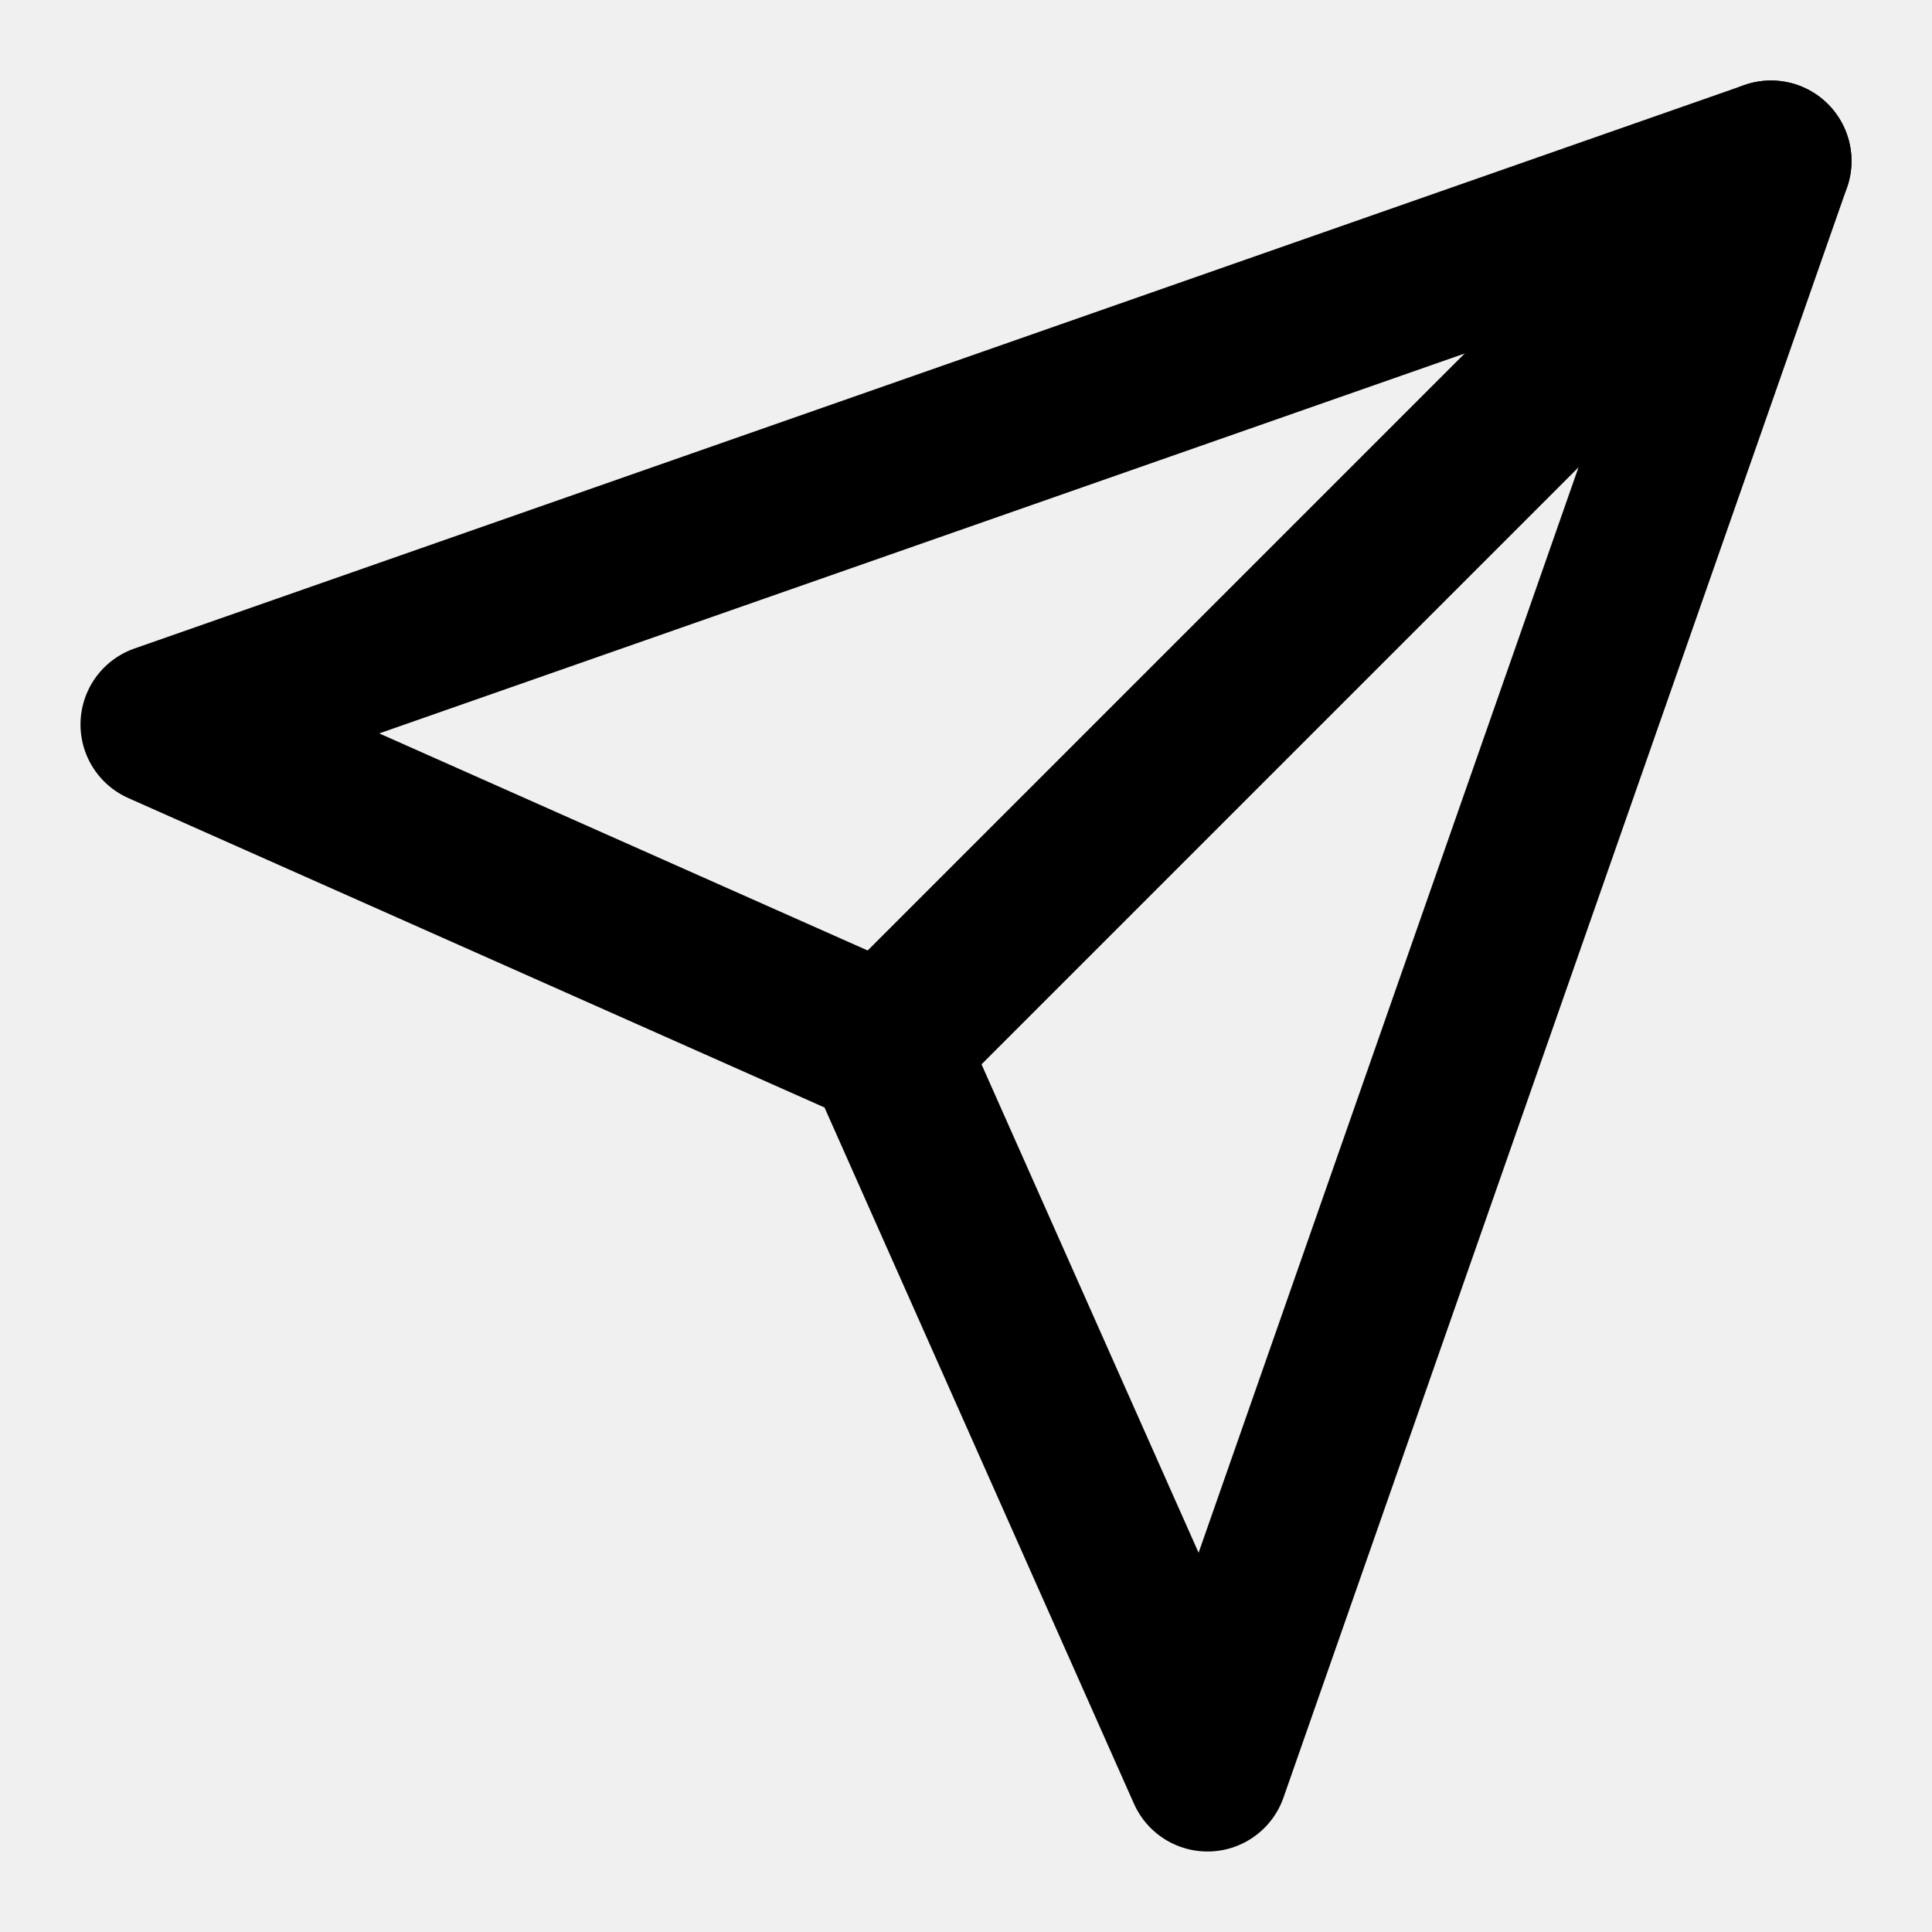
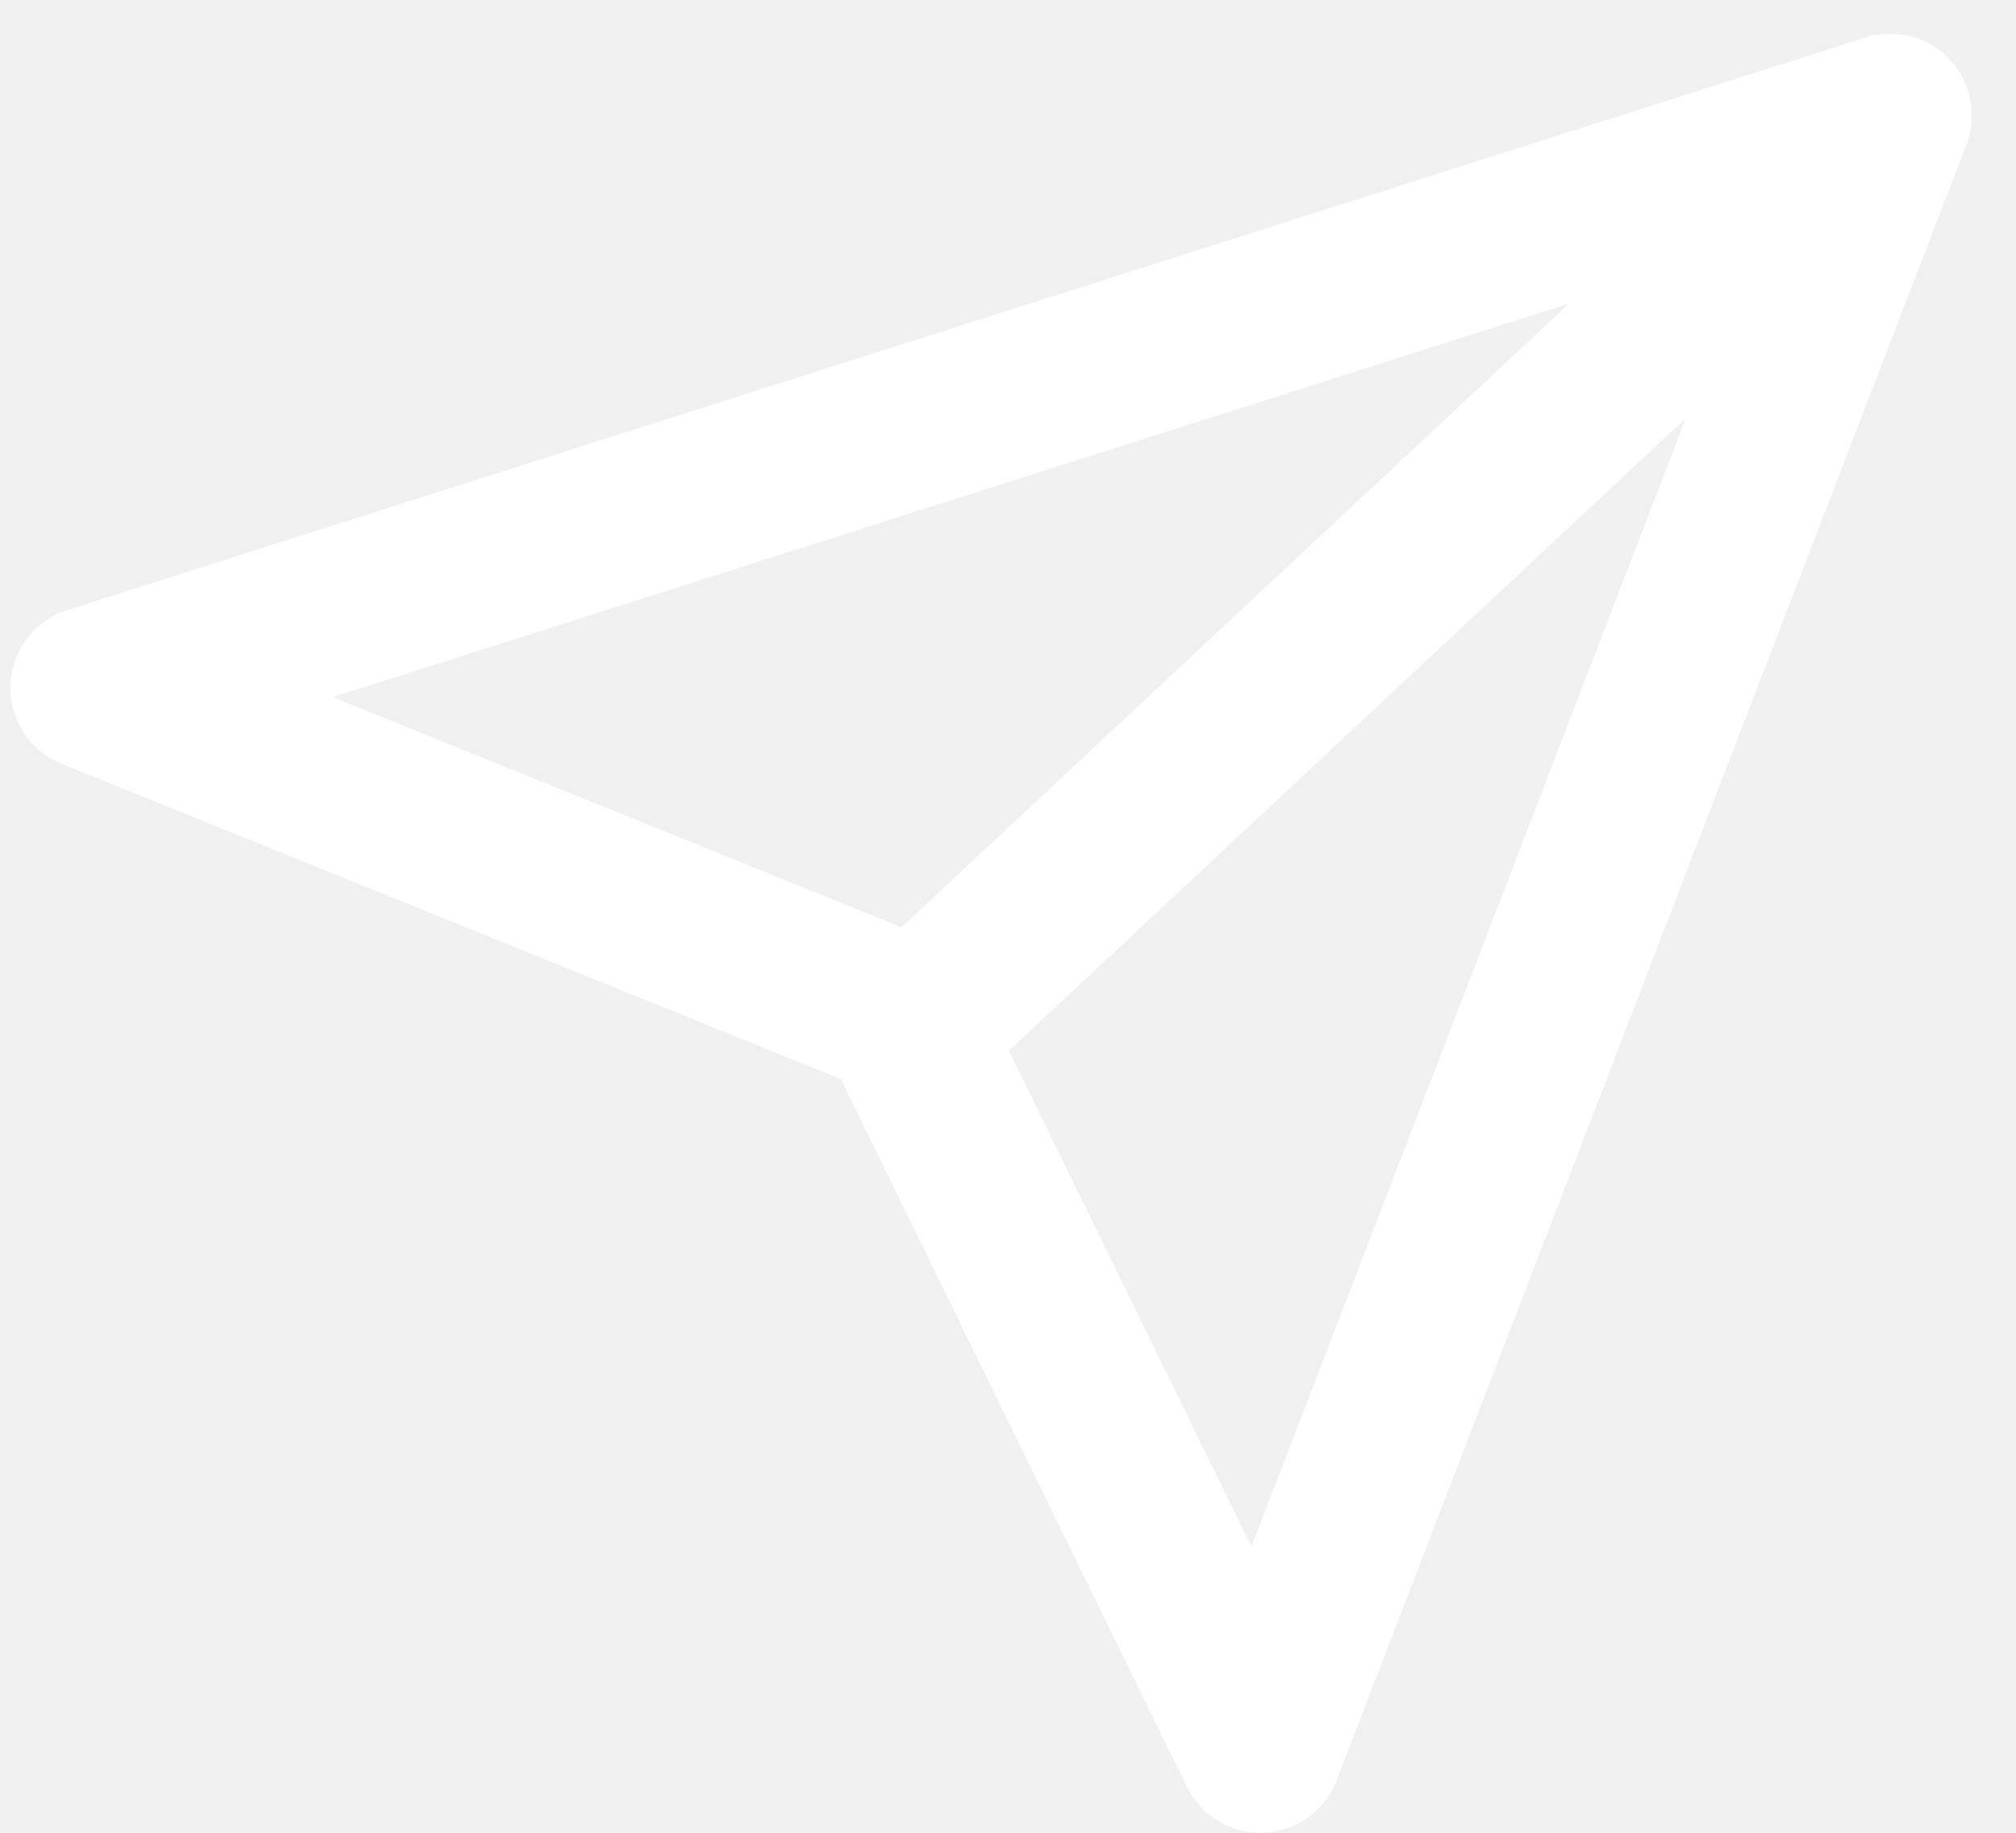
- <svg xmlns="http://www.w3.org/2000/svg" width="32" height="32" viewBox="0 0 24 24" fill="none" stroke="currentColor" stroke-width="2" stroke-linecap="round" stroke-linejoin="round" class="feather feather-send">
-   <line x1="22" y1="2" x2="11" y2="13" />
-   <polygon points="22 2 15 22 11 13 2 9 22 2" />
+ <svg xmlns="http://www.w3.org/2000/svg" width="22" height="20" viewBox="0 0 24.4 22.413">
+   <g id="Icon_feather-send" data-name="Icon feather-send" transform="translate(1 1.413)">
+     <path id="Path_14" data-name="Path 14" d="M27.173,3,15.245,14.145" transform="translate(-5.187 -3)" fill="none" stroke="#fff" stroke-linecap="round" stroke-linejoin="round" stroke-width="2" />
+     <path id="Path_15" data-name="Path 15" d="M24.986,3l-7.7,20-4.4-9L3,10Z" transform="translate(-3 -3)" fill="none" stroke="#fff" stroke-linecap="round" stroke-linejoin="round" stroke-width="2" />
+   </g>
</svg>
